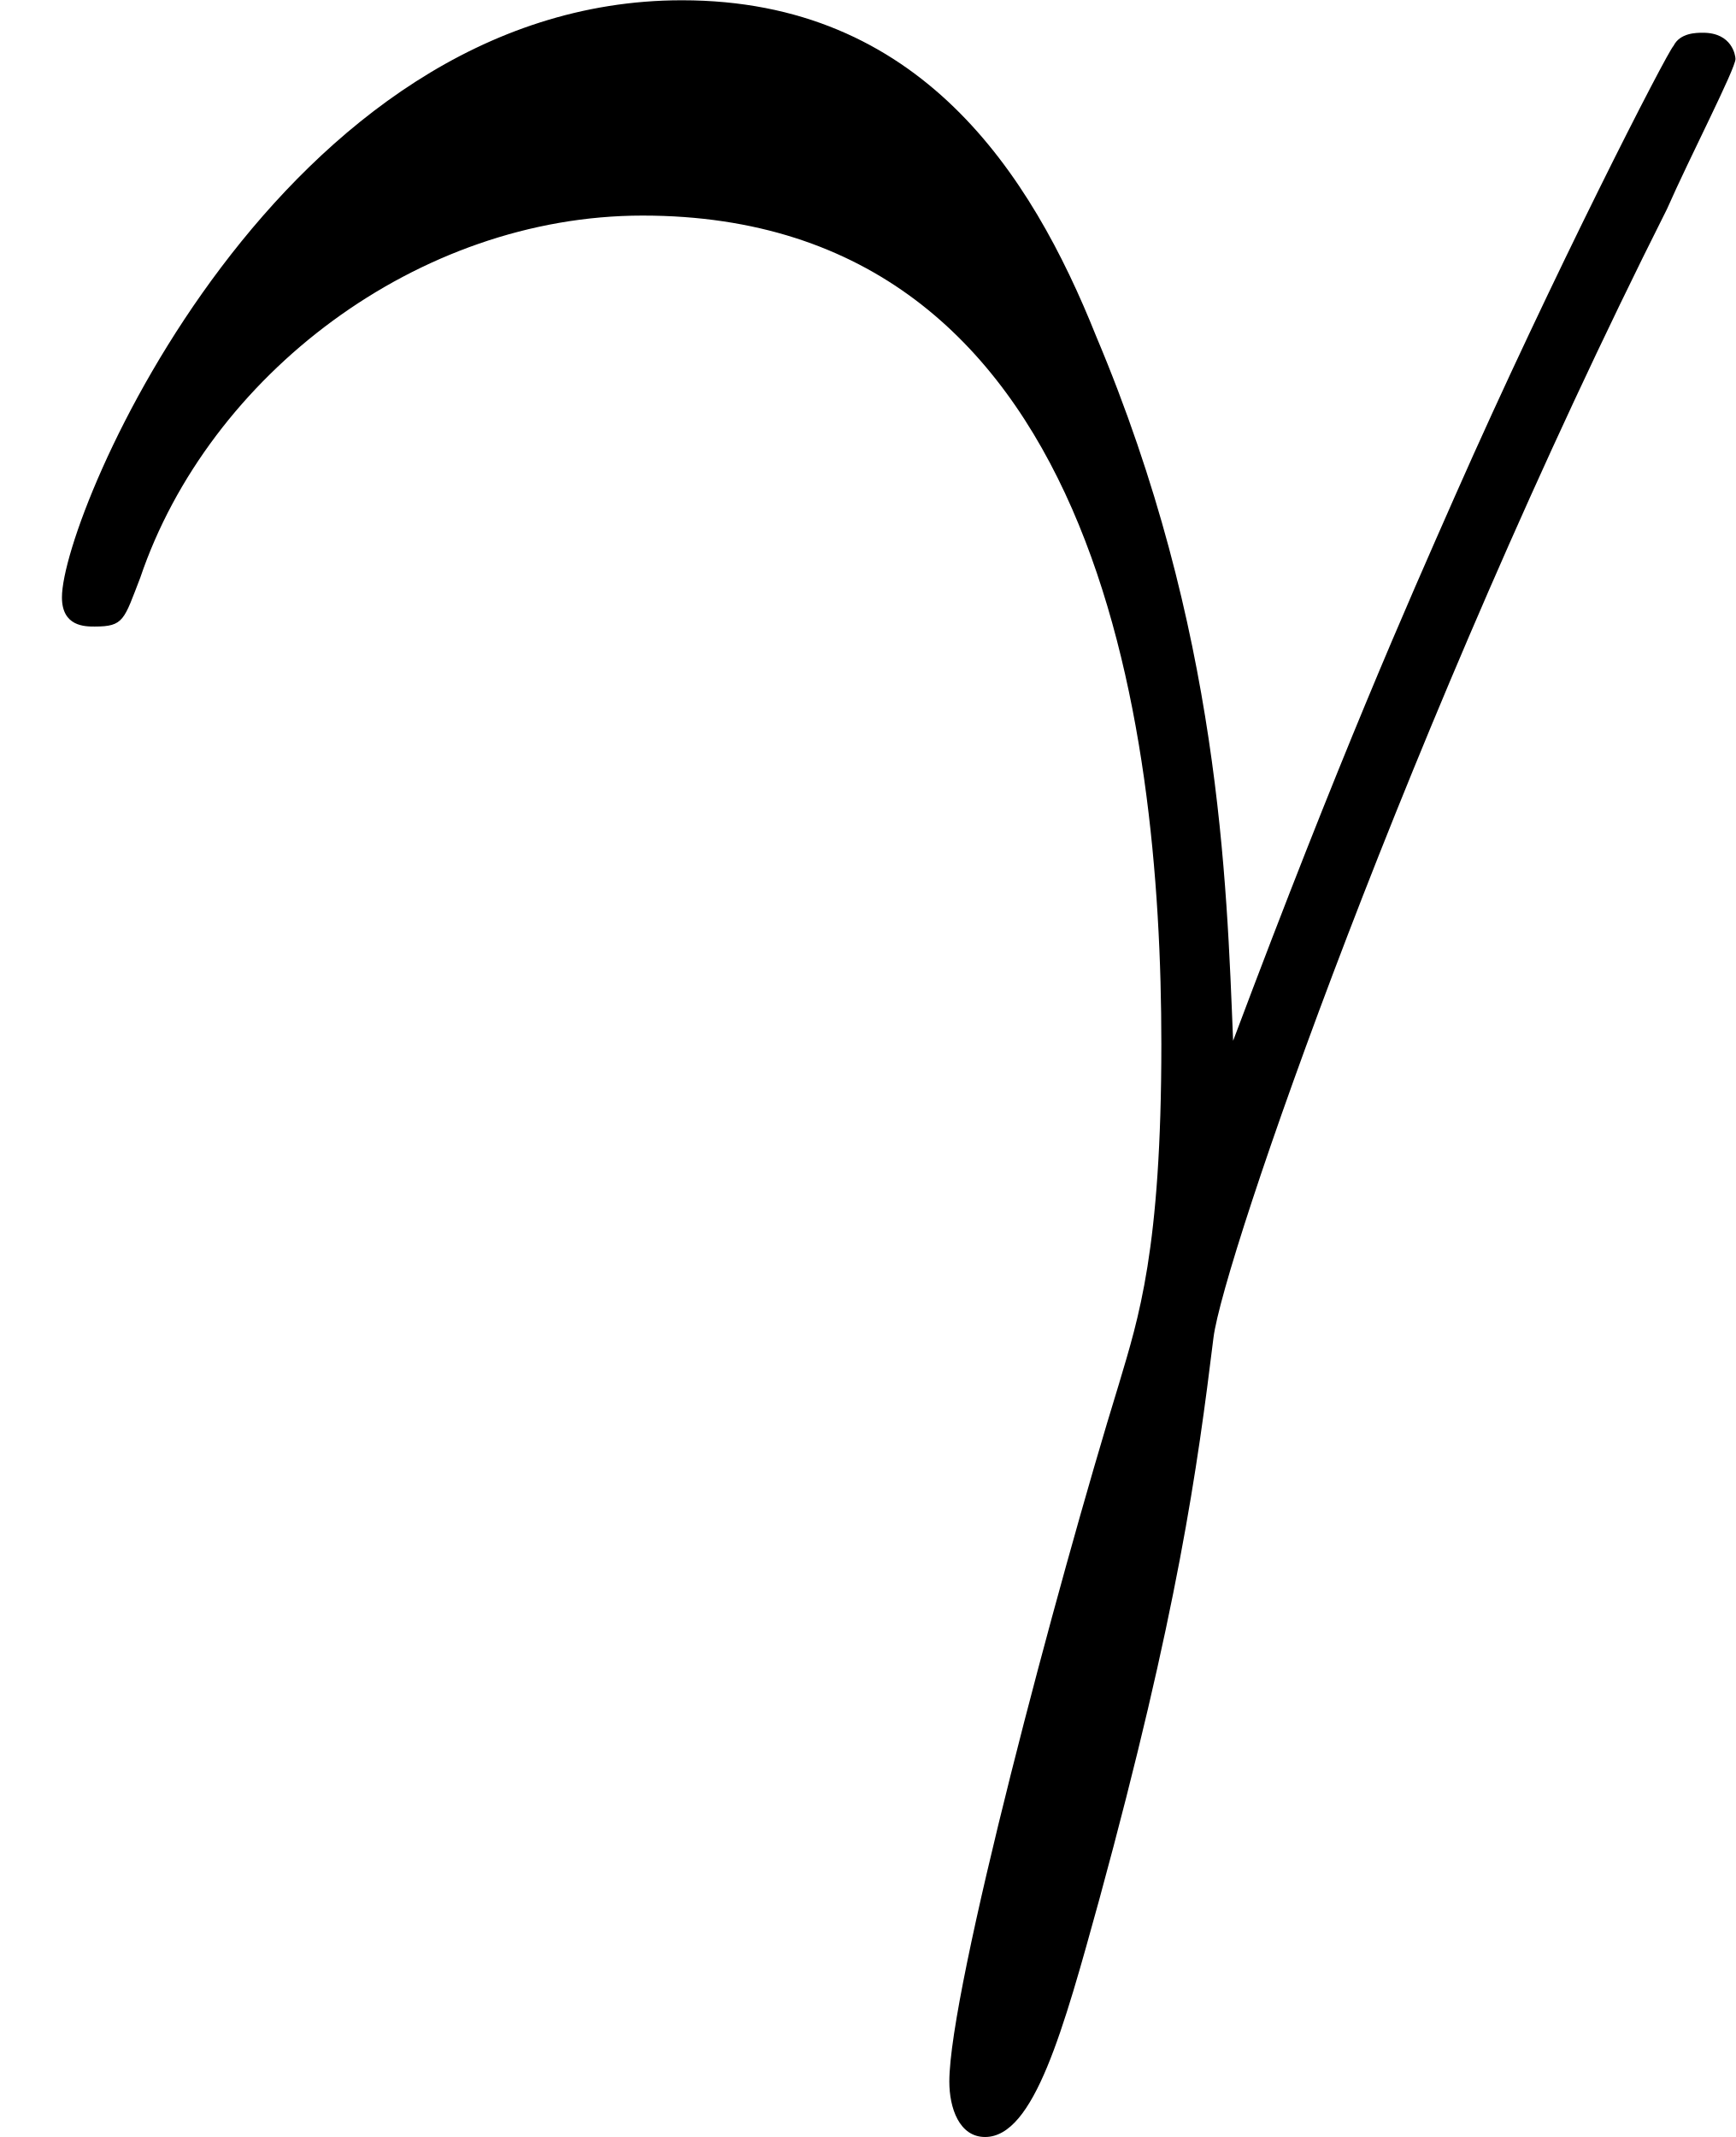
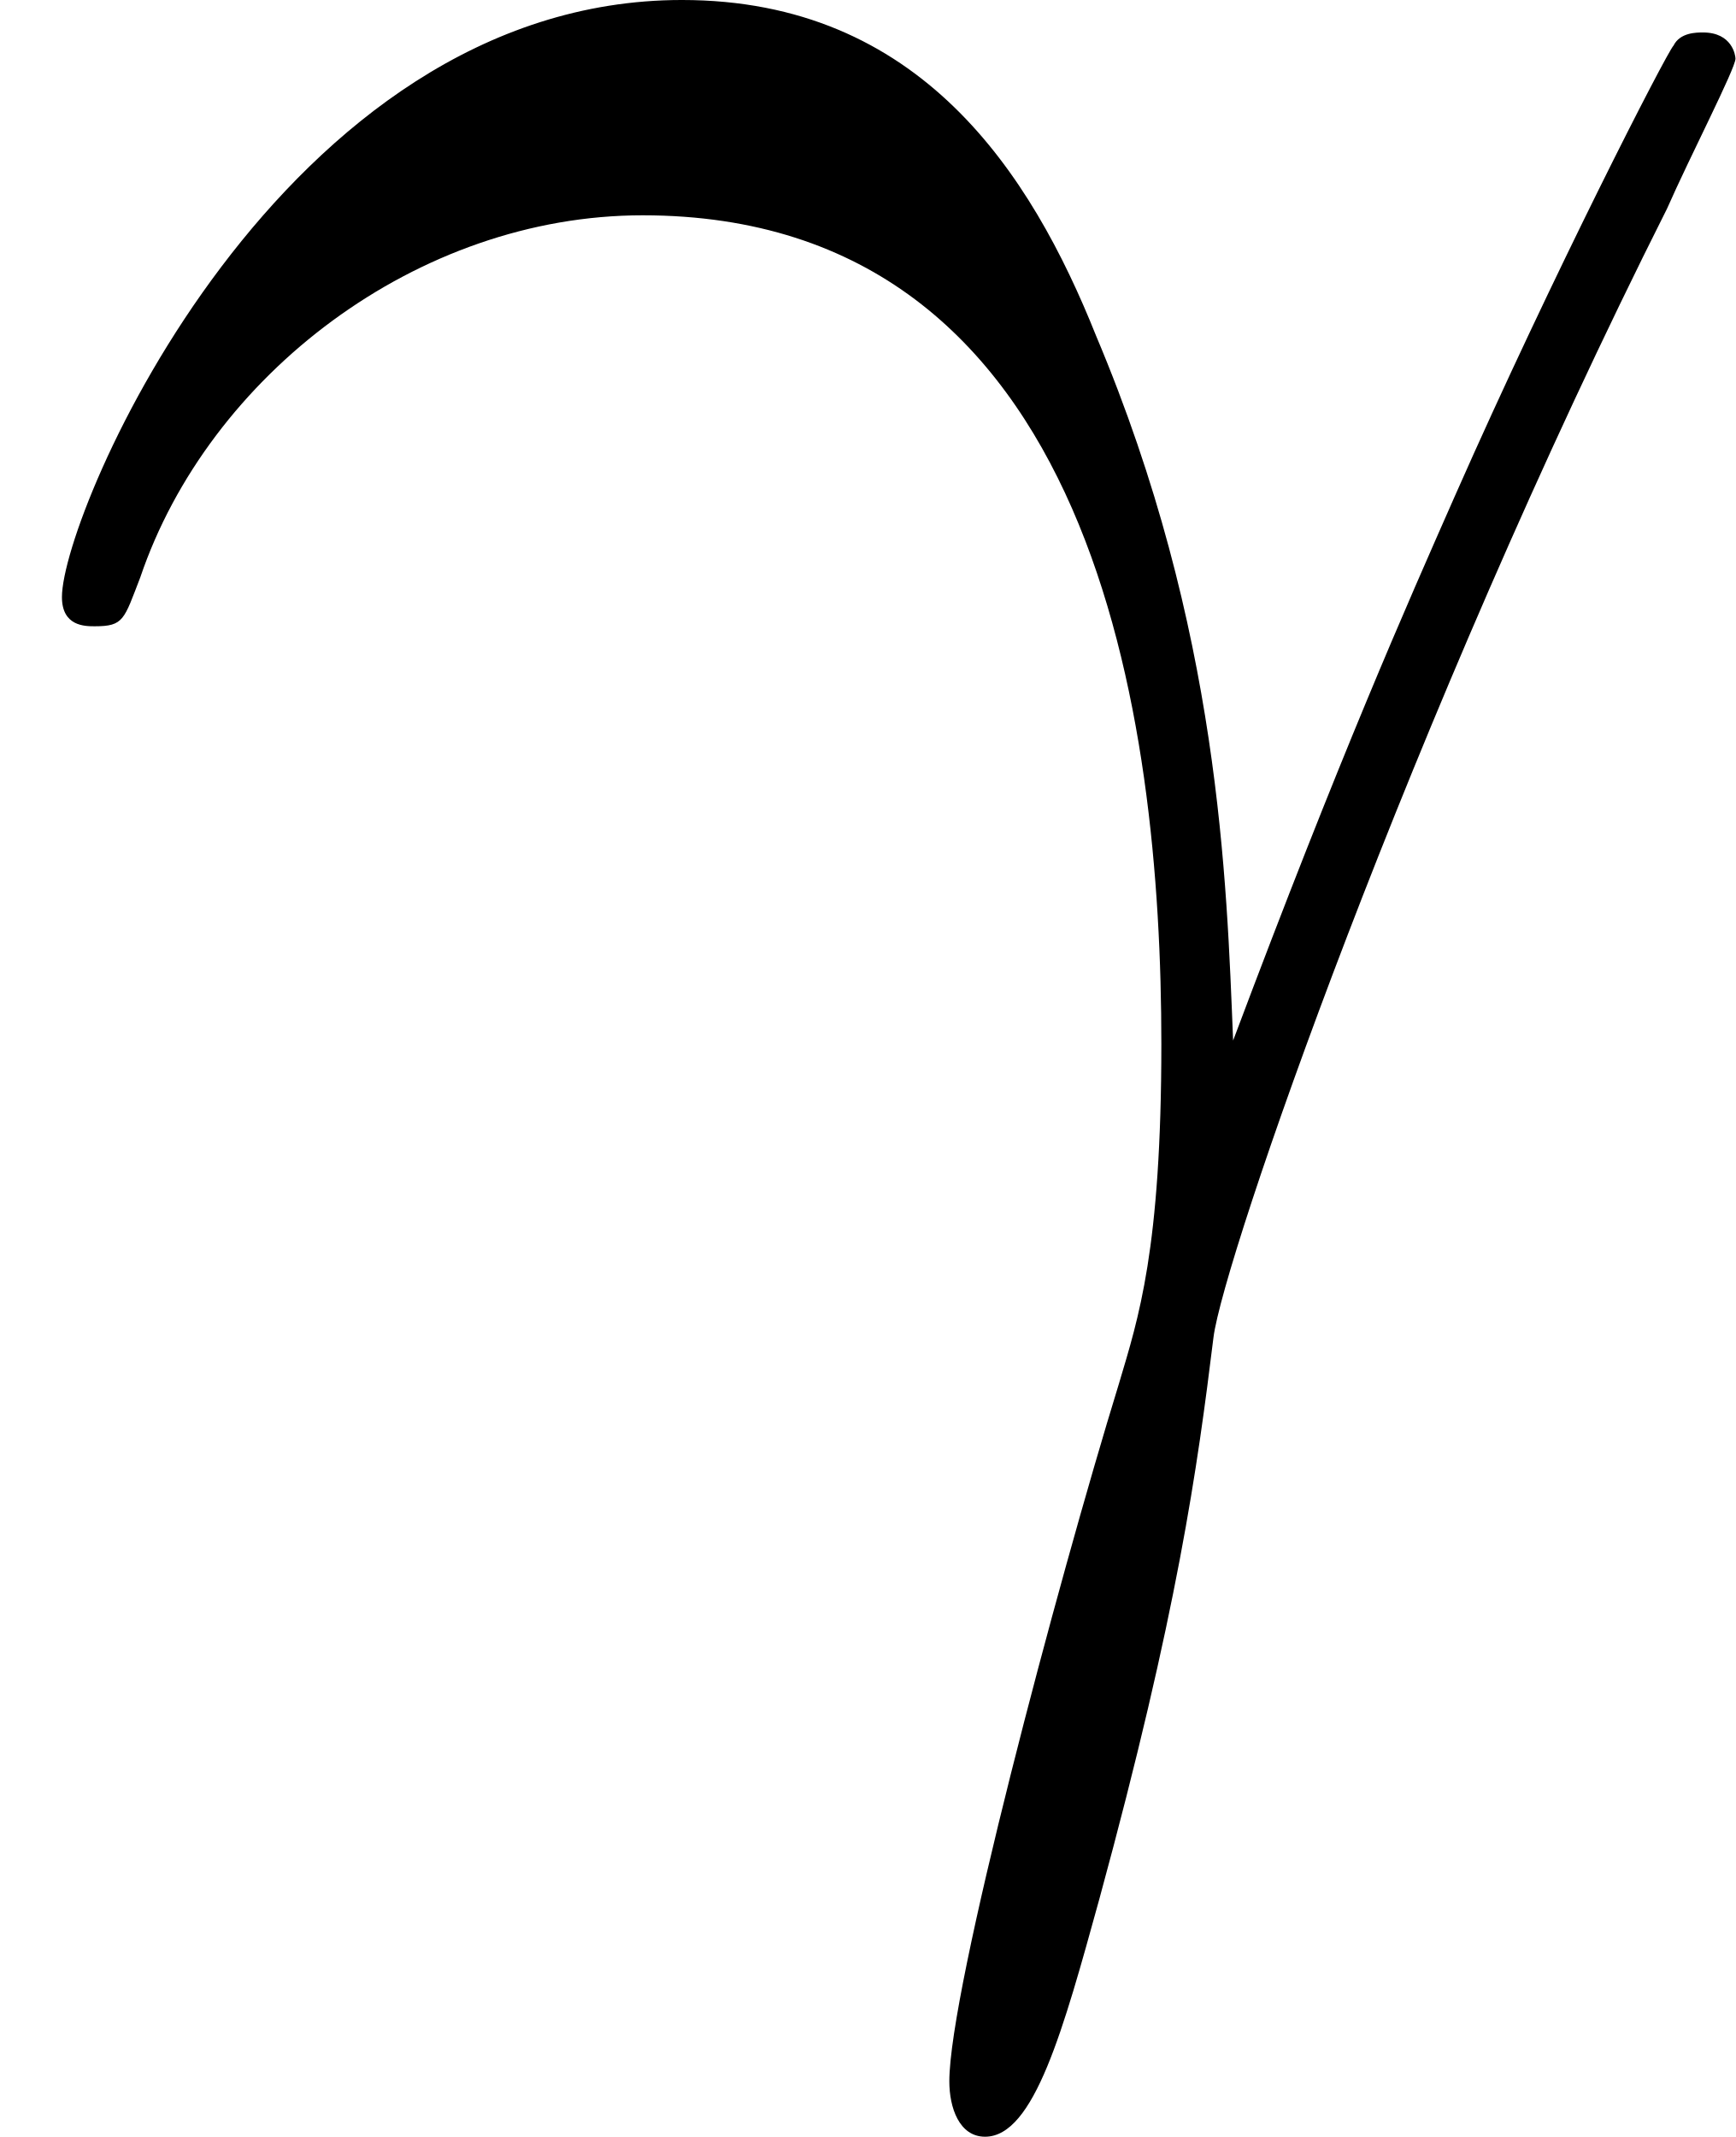
- <svg xmlns="http://www.w3.org/2000/svg" xmlns:xlink="http://www.w3.org/1999/xlink" version="1.1" width="6.36pt" height="7.831pt" viewBox="283.337 426.902 6.36 7.831">
+ <svg xmlns="http://www.w3.org/2000/svg" xmlns:xlink="http://www.w3.org/1999/xlink" version="1.1" width="6.36pt" height="7.831pt" viewBox="283.337 513.577 6.36 7.831">
  <defs>
    <path id="g11-13" d="M4.519-1.459C4.495-2.044 4.471-2.965 4.017-4.041C3.778-4.639 3.371-5.272 2.499-5.272C1.028-5.272 .227-3.395 .227-3.084C.227-2.977 .311-2.977 .347-2.977C.454-2.977 .454-3.001 .514-3.156C.765-3.897 1.53-4.483 2.355-4.483C4.017-4.483 4.256-2.63 4.256-1.447C4.256-.693 4.172-.442 4.101-.203C3.873 .538 3.479 2.02 3.479 2.355C3.479 2.451 3.515 2.558 3.61 2.558C3.79 2.558 3.897 2.164 4.029 1.686C4.316 .634 4.388 .108 4.447-.371C4.483-.658 5.165-2.63 6.109-4.507C6.193-4.698 6.36-5.021 6.36-5.057C6.36-5.069 6.348-5.153 6.241-5.153C6.217-5.153 6.157-5.153 6.133-5.105C6.109-5.081 5.691-4.268 5.332-3.455C5.153-3.049 4.914-2.511 4.519-1.459Z" />
  </defs>
  <g id="page1">
-     <use x="283.337" y="432.175" xlink:href="#g11-13" />
+     <use x="283.337" y="518.849" xlink:href="#g11-13" />
  </g>
</svg>
